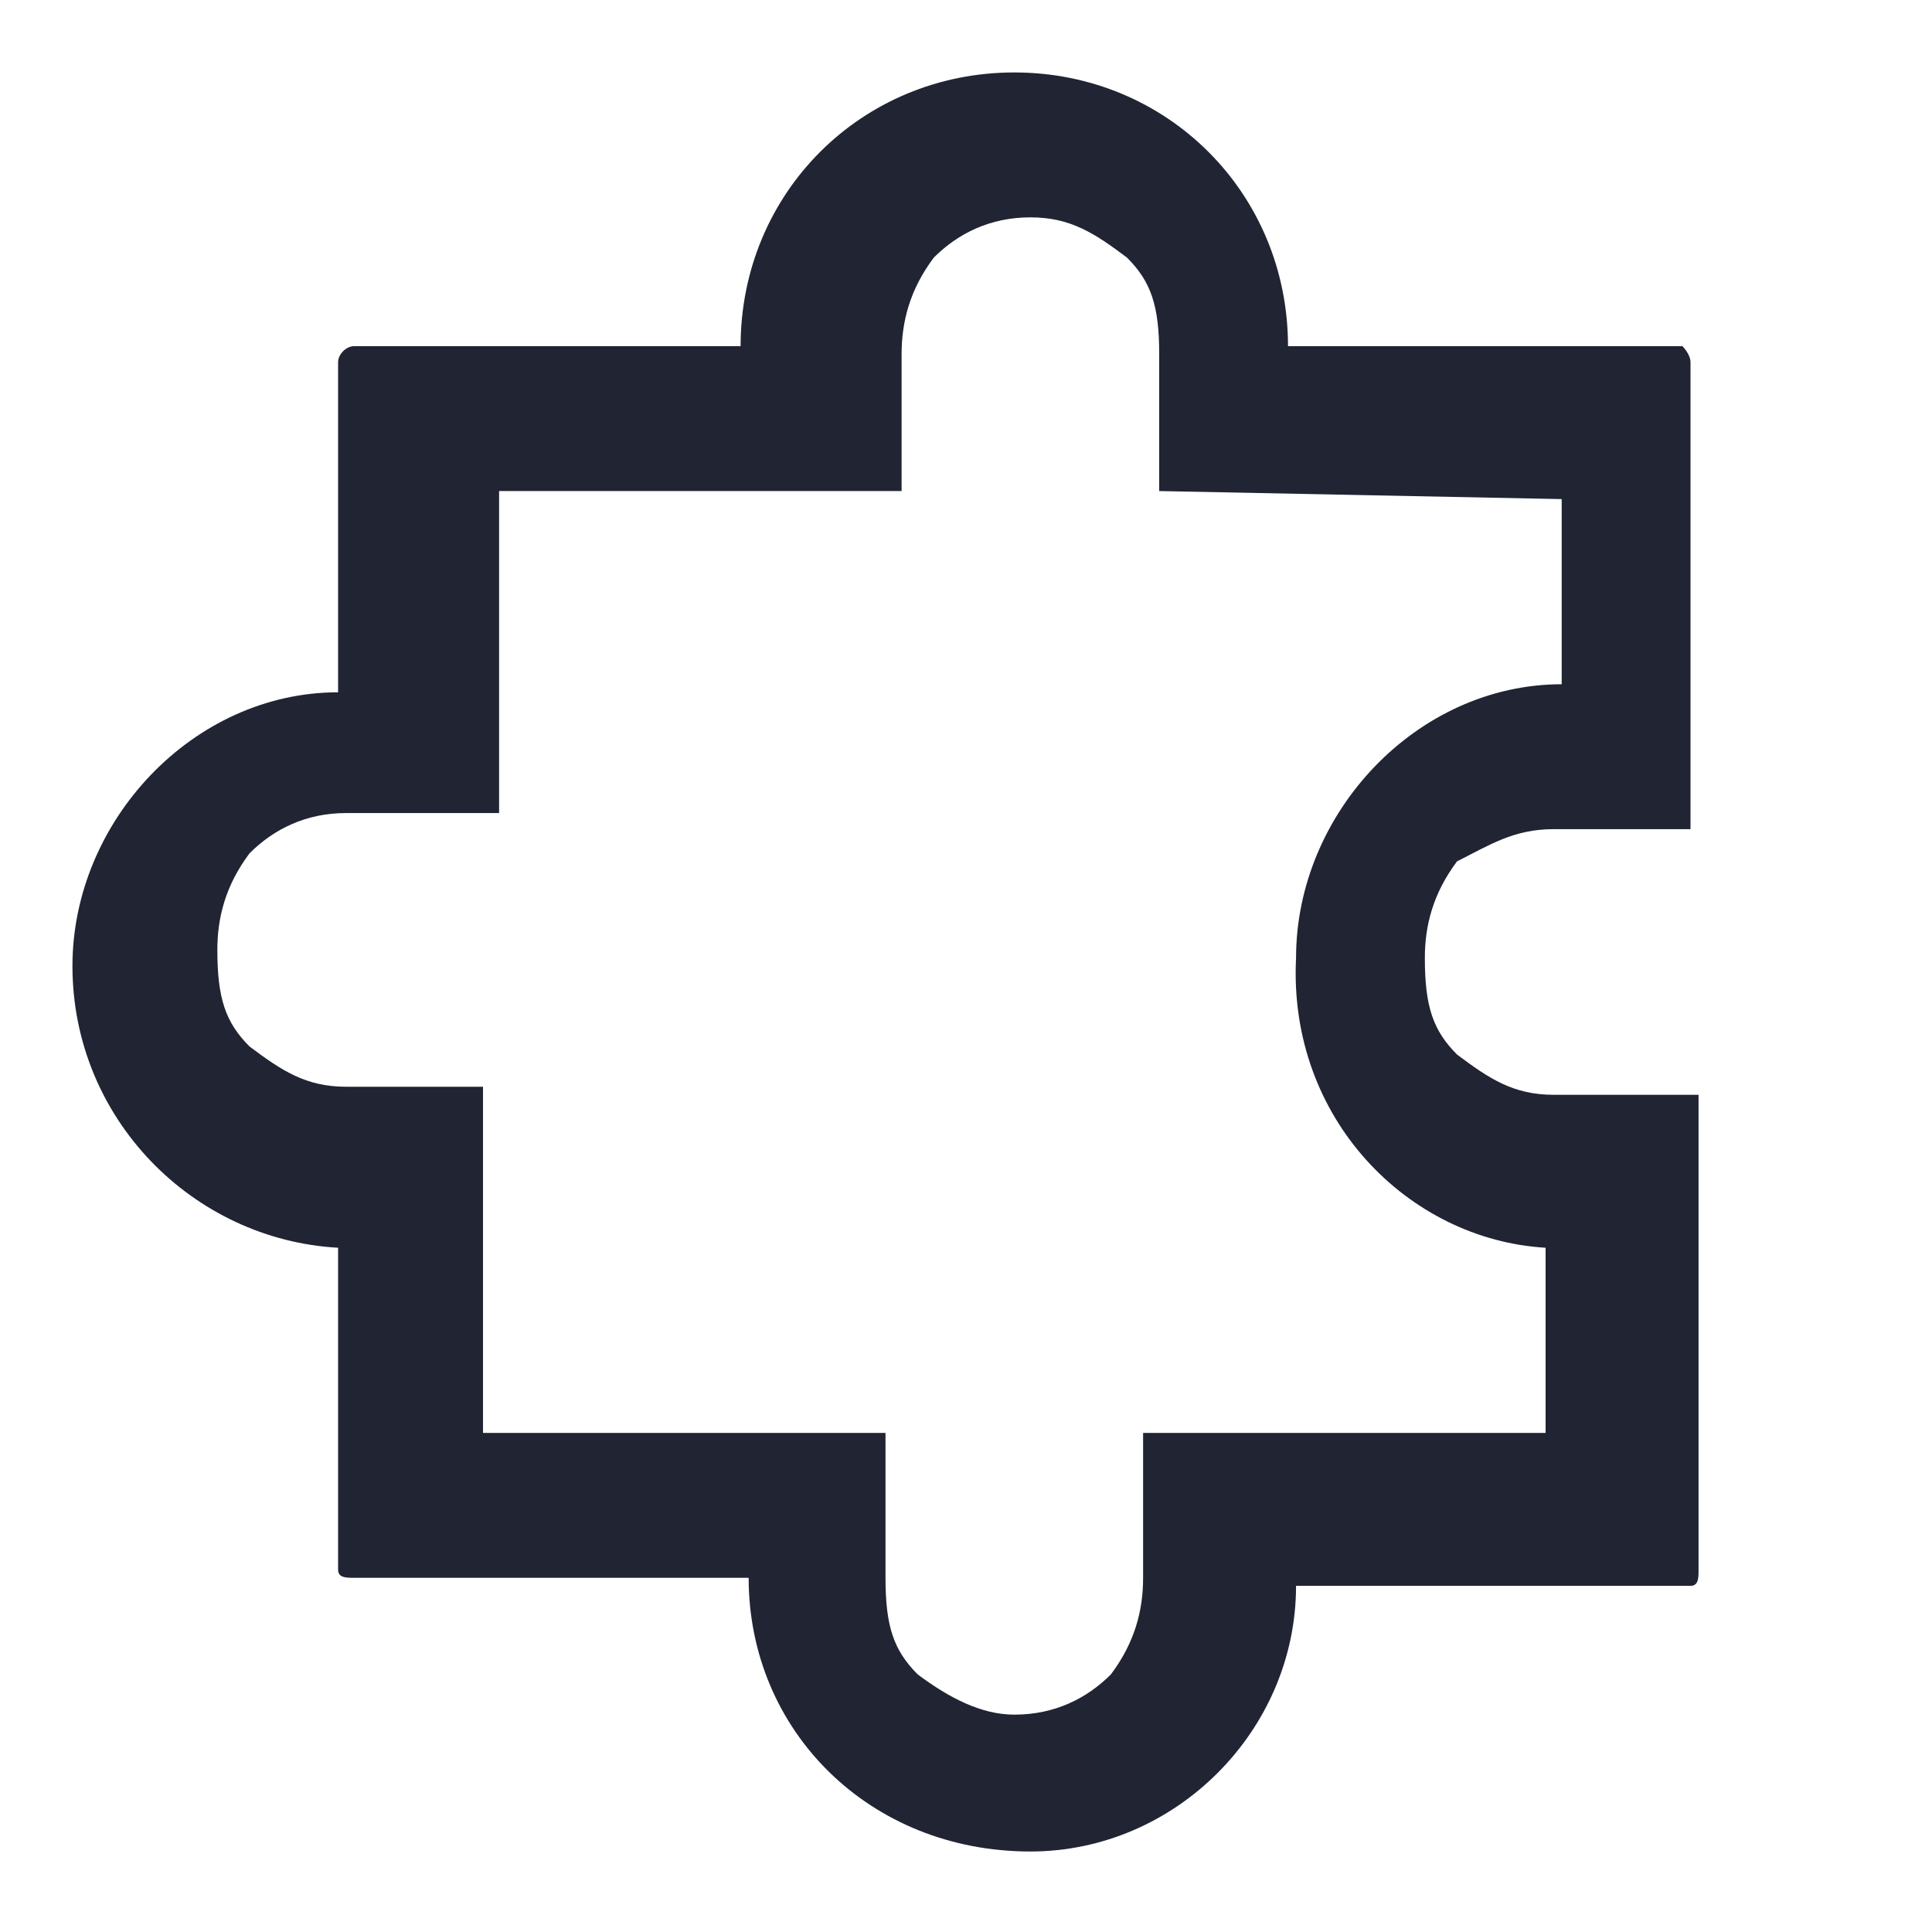
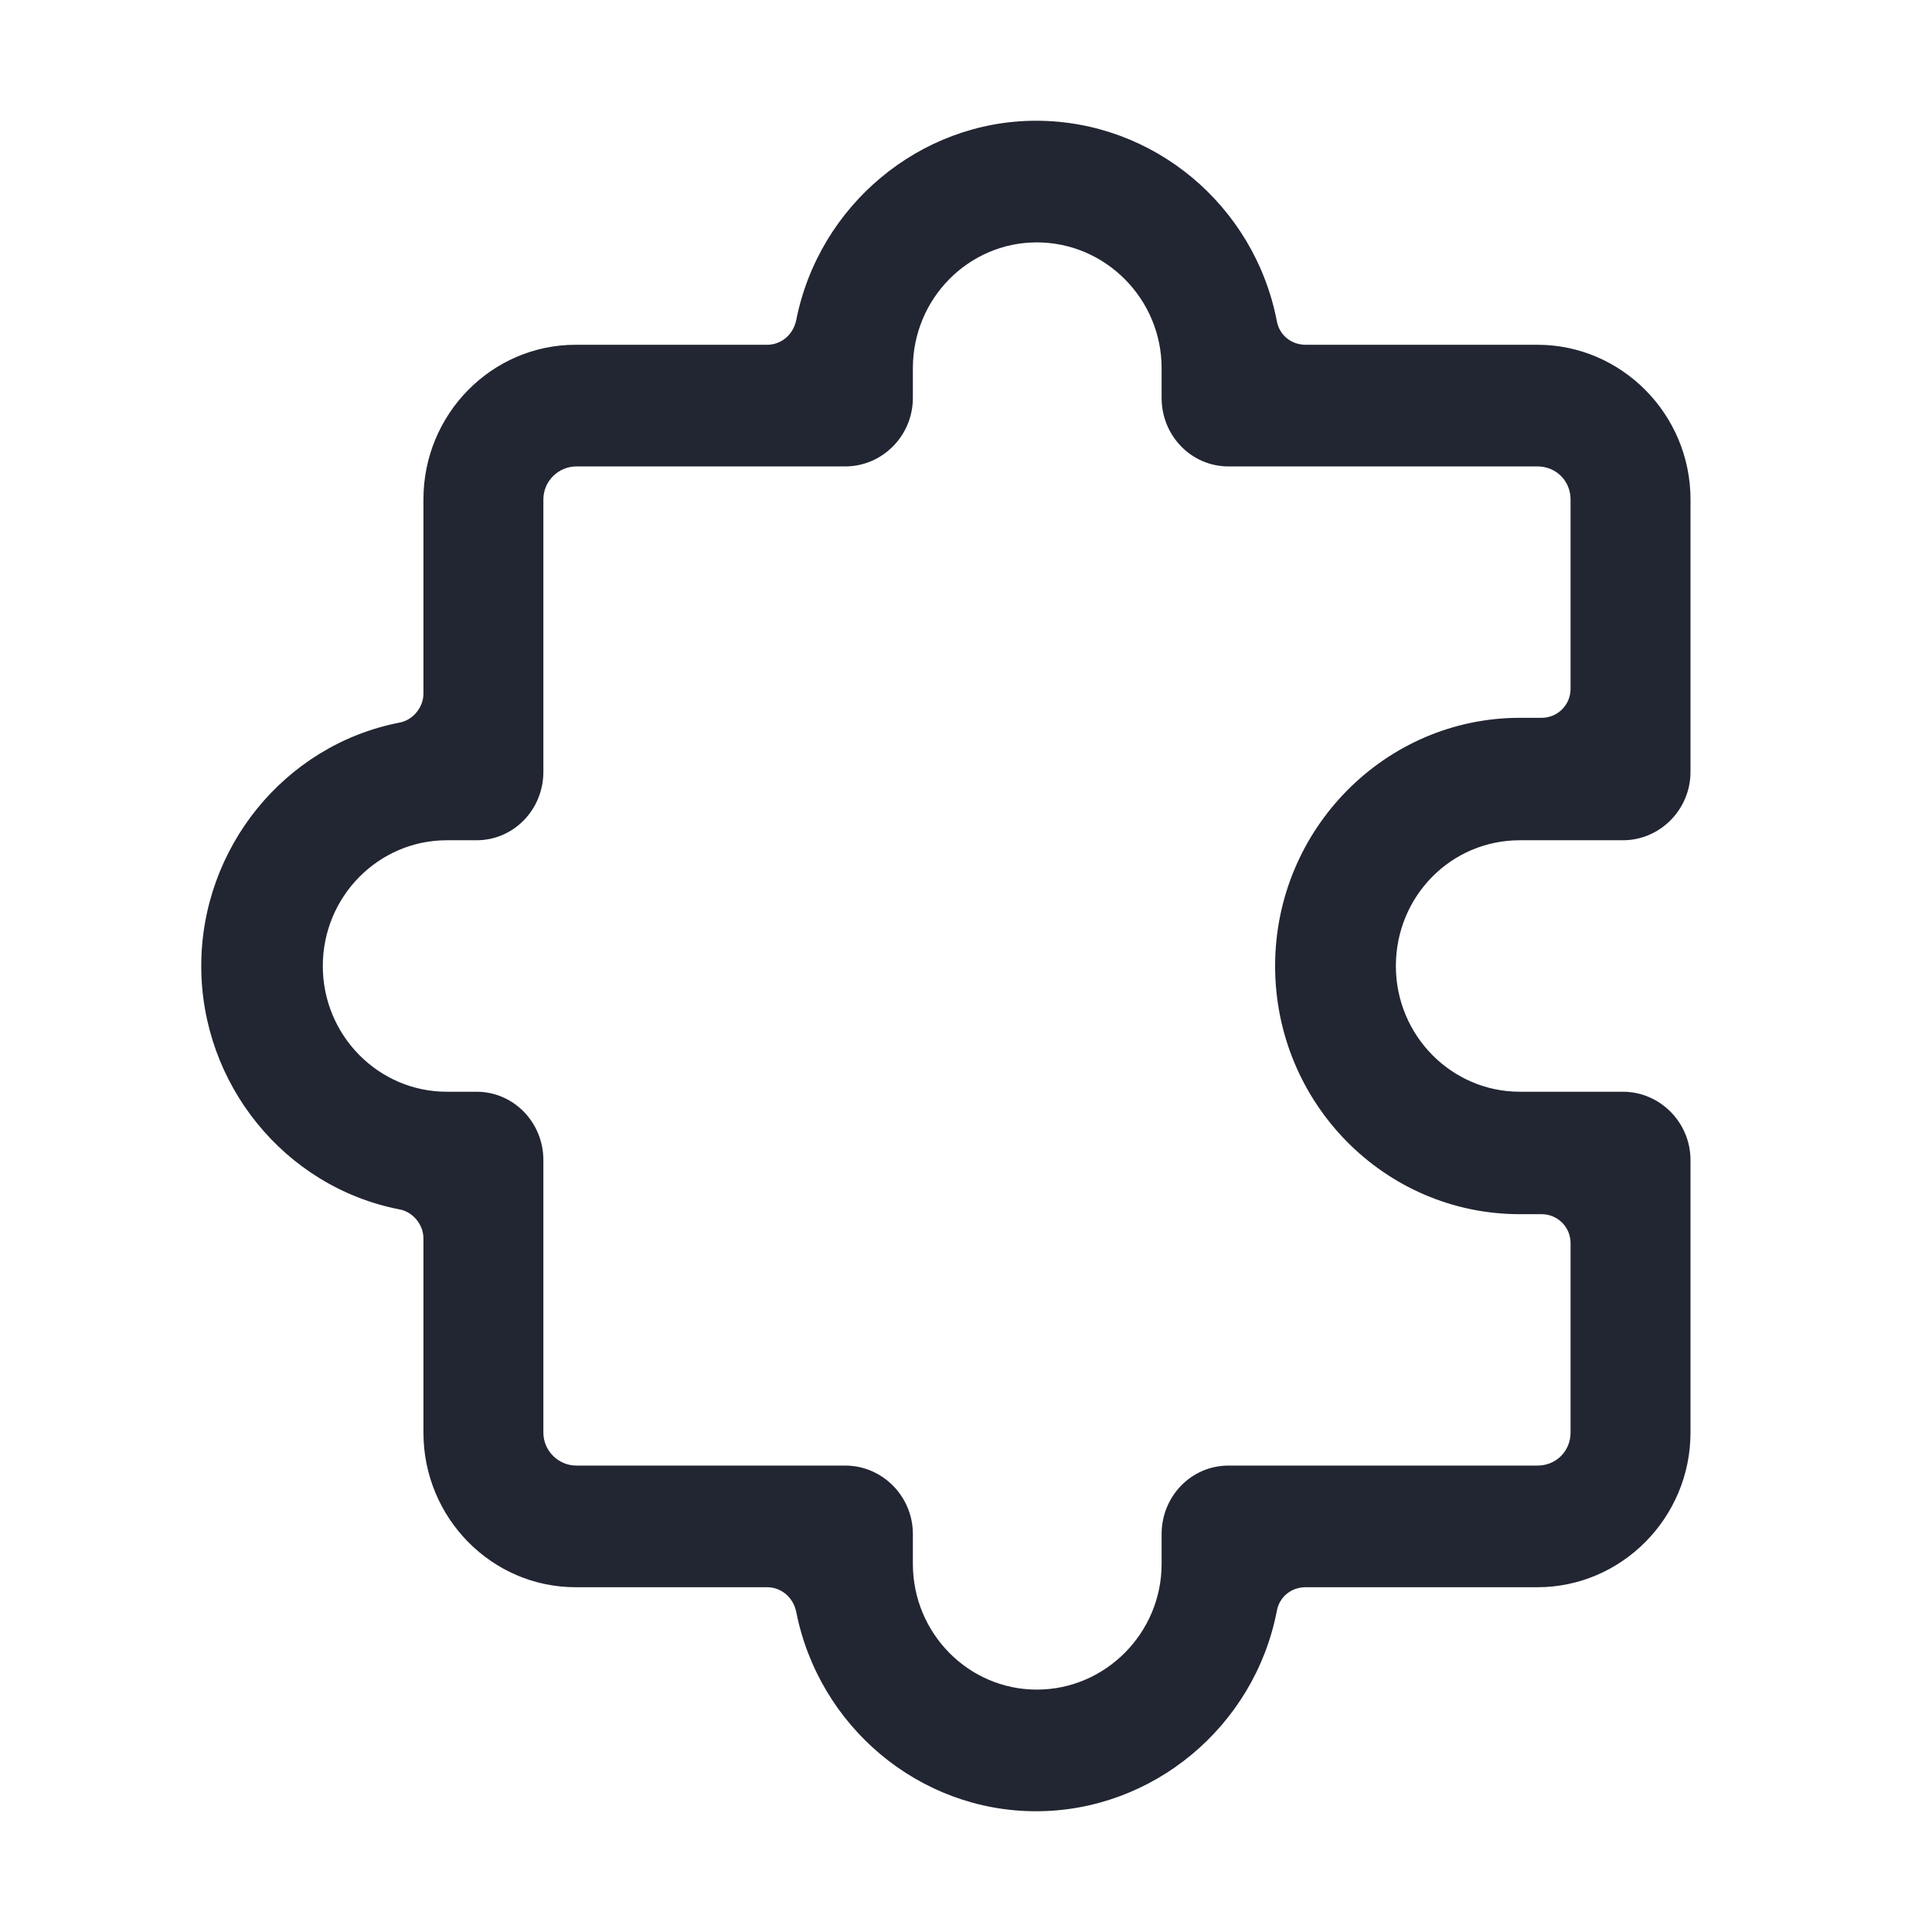
- <svg xmlns="http://www.w3.org/2000/svg" version="1.1" id="Layer_1" x="0px" y="0px" viewBox="0 0 24 24" style="enable-background:new 0 0 24 24;" xml:space="preserve">
-   <style type="text/css">
- 	.st0{fill:#202433;}
- </style>
-   <path class="st0" d="M19.3,10.3H21V4.5c0-0.1-0.1-0.2-0.1-0.2l0,0H16c0-1.9-1.5-3.4-3.4-3.4S9.2,2.4,9.2,4.3H4.4  c-0.1,0-0.2,0.1-0.2,0.2v4.1c-1.8,0-3.3,1.6-3.3,3.4c0,1.9,1.5,3.4,3.3,3.5v4c0,0.1,0.1,0.1,0.2,0.1h4.9c0,1.9,1.5,3.4,3.5,3.4  c1.8,0,3.3-1.5,3.3-3.3H21c0.1,0,0.1-0.1,0.1-0.2v-5.9h-1.8c-0.5,0-0.8-0.2-1.2-0.5c-0.3-0.3-0.4-0.6-0.4-1.2c0-0.4,0.1-0.8,0.4-1.2  C18.5,10.5,18.8,10.3,19.3,10.3z M19.2,15.5v2.3h-5v1.8c0,0.4-0.1,0.8-0.4,1.2c-0.3,0.3-0.7,0.5-1.2,0.5c-0.4,0-0.8-0.2-1.2-0.5  c-0.3-0.3-0.4-0.6-0.4-1.2v-1.8H6v-4.3H4.3c-0.5,0-0.8-0.2-1.2-0.5c-0.3-0.3-0.4-0.6-0.4-1.2c0-0.4,0.1-0.8,0.4-1.2  c0.3-0.3,0.7-0.5,1.2-0.5h1.9v-4h5V4.4c0-0.4,0.1-0.8,0.4-1.2c0.3-0.3,0.7-0.5,1.2-0.5s0.8,0.2,1.2,0.5c0.3,0.3,0.4,0.6,0.4,1.2v1.7  l5,0.1v2.3c-1.8,0-3.3,1.6-3.3,3.4C16,13.9,17.5,15.4,19.2,15.5z" />
+ <svg xmlns="http://www.w3.org/2000/svg" width="24" height="24" viewBox="0 0 24 24" fill="none">
+   <path fill-rule="evenodd" clip-rule="evenodd" d="M18.88 10.438H20.16C20.62 10.438 21 10.058 21 9.588V6.204C21 5.143 20.14 4.283 19.1 4.283H16.22C16.04 4.283 15.89 4.163 15.86 3.982C15.58 2.551 14.33 1.5 12.87 1.5C11.43 1.5 10.17 2.551 9.89 3.982C9.85 4.163 9.7 4.283 9.53 4.283H7.15C6.11 4.283 5.26 5.143 5.26 6.204V8.617C5.26 8.787 5.13 8.947 4.96 8.977C3.53 9.257 2.5 10.539 2.5 12C2.5 13.461 3.53 14.743 4.96 15.023C5.13 15.053 5.26 15.213 5.26 15.383V17.796C5.26 18.857 6.11 19.717 7.15 19.717H9.53C9.7 19.717 9.85 19.837 9.89 20.018C10.17 21.449 11.42 22.5 12.87 22.5C14.32 22.5 15.58 21.449 15.86 20.018C15.89 19.837 16.04 19.717 16.22 19.717H19.1C20.14 19.717 21 18.857 21 17.796V14.412C21 13.942 20.62 13.562 20.16 13.562H18.88C18.03 13.562 17.34 12.861 17.34 12C17.34 11.139 18.02 10.438 18.88 10.438ZM18.88 15.083H19.15C19.35 15.083 19.51 15.243 19.51 15.443V17.796C19.51 18.026 19.33 18.206 19.1 18.206H15.26C14.8 18.206 14.43 18.586 14.43 19.057V19.427C14.43 20.288 13.73 20.989 12.88 20.989C12.03 20.989 11.34 20.288 11.34 19.427V19.057C11.34 18.586 10.96 18.206 10.5 18.206H7.16C6.94 18.206 6.75 18.026 6.75 17.796V14.412C6.75 13.942 6.38 13.562 5.92 13.562H5.55C4.7 13.562 4.01 12.861 4.01 12C4.01 11.139 4.7 10.438 5.55 10.438H5.92C6.38 10.438 6.75 10.058 6.75 9.588V6.204C6.75 5.974 6.94 5.794 7.16 5.794H10.5C10.96 5.794 11.34 5.414 11.34 4.943V4.573C11.34 3.712 12.03 3.011 12.88 3.011C13.73 3.011 14.43 3.712 14.43 4.573V4.943C14.43 5.414 14.8 5.794 15.26 5.794H19.1C19.33 5.794 19.51 5.974 19.51 6.204V8.557C19.51 8.757 19.35 8.917 19.15 8.917H18.88C17.21 8.917 15.84 10.298 15.84 12C15.84 13.702 17.2 15.083 18.88 15.083Z" fill="#222532" />
</svg>
